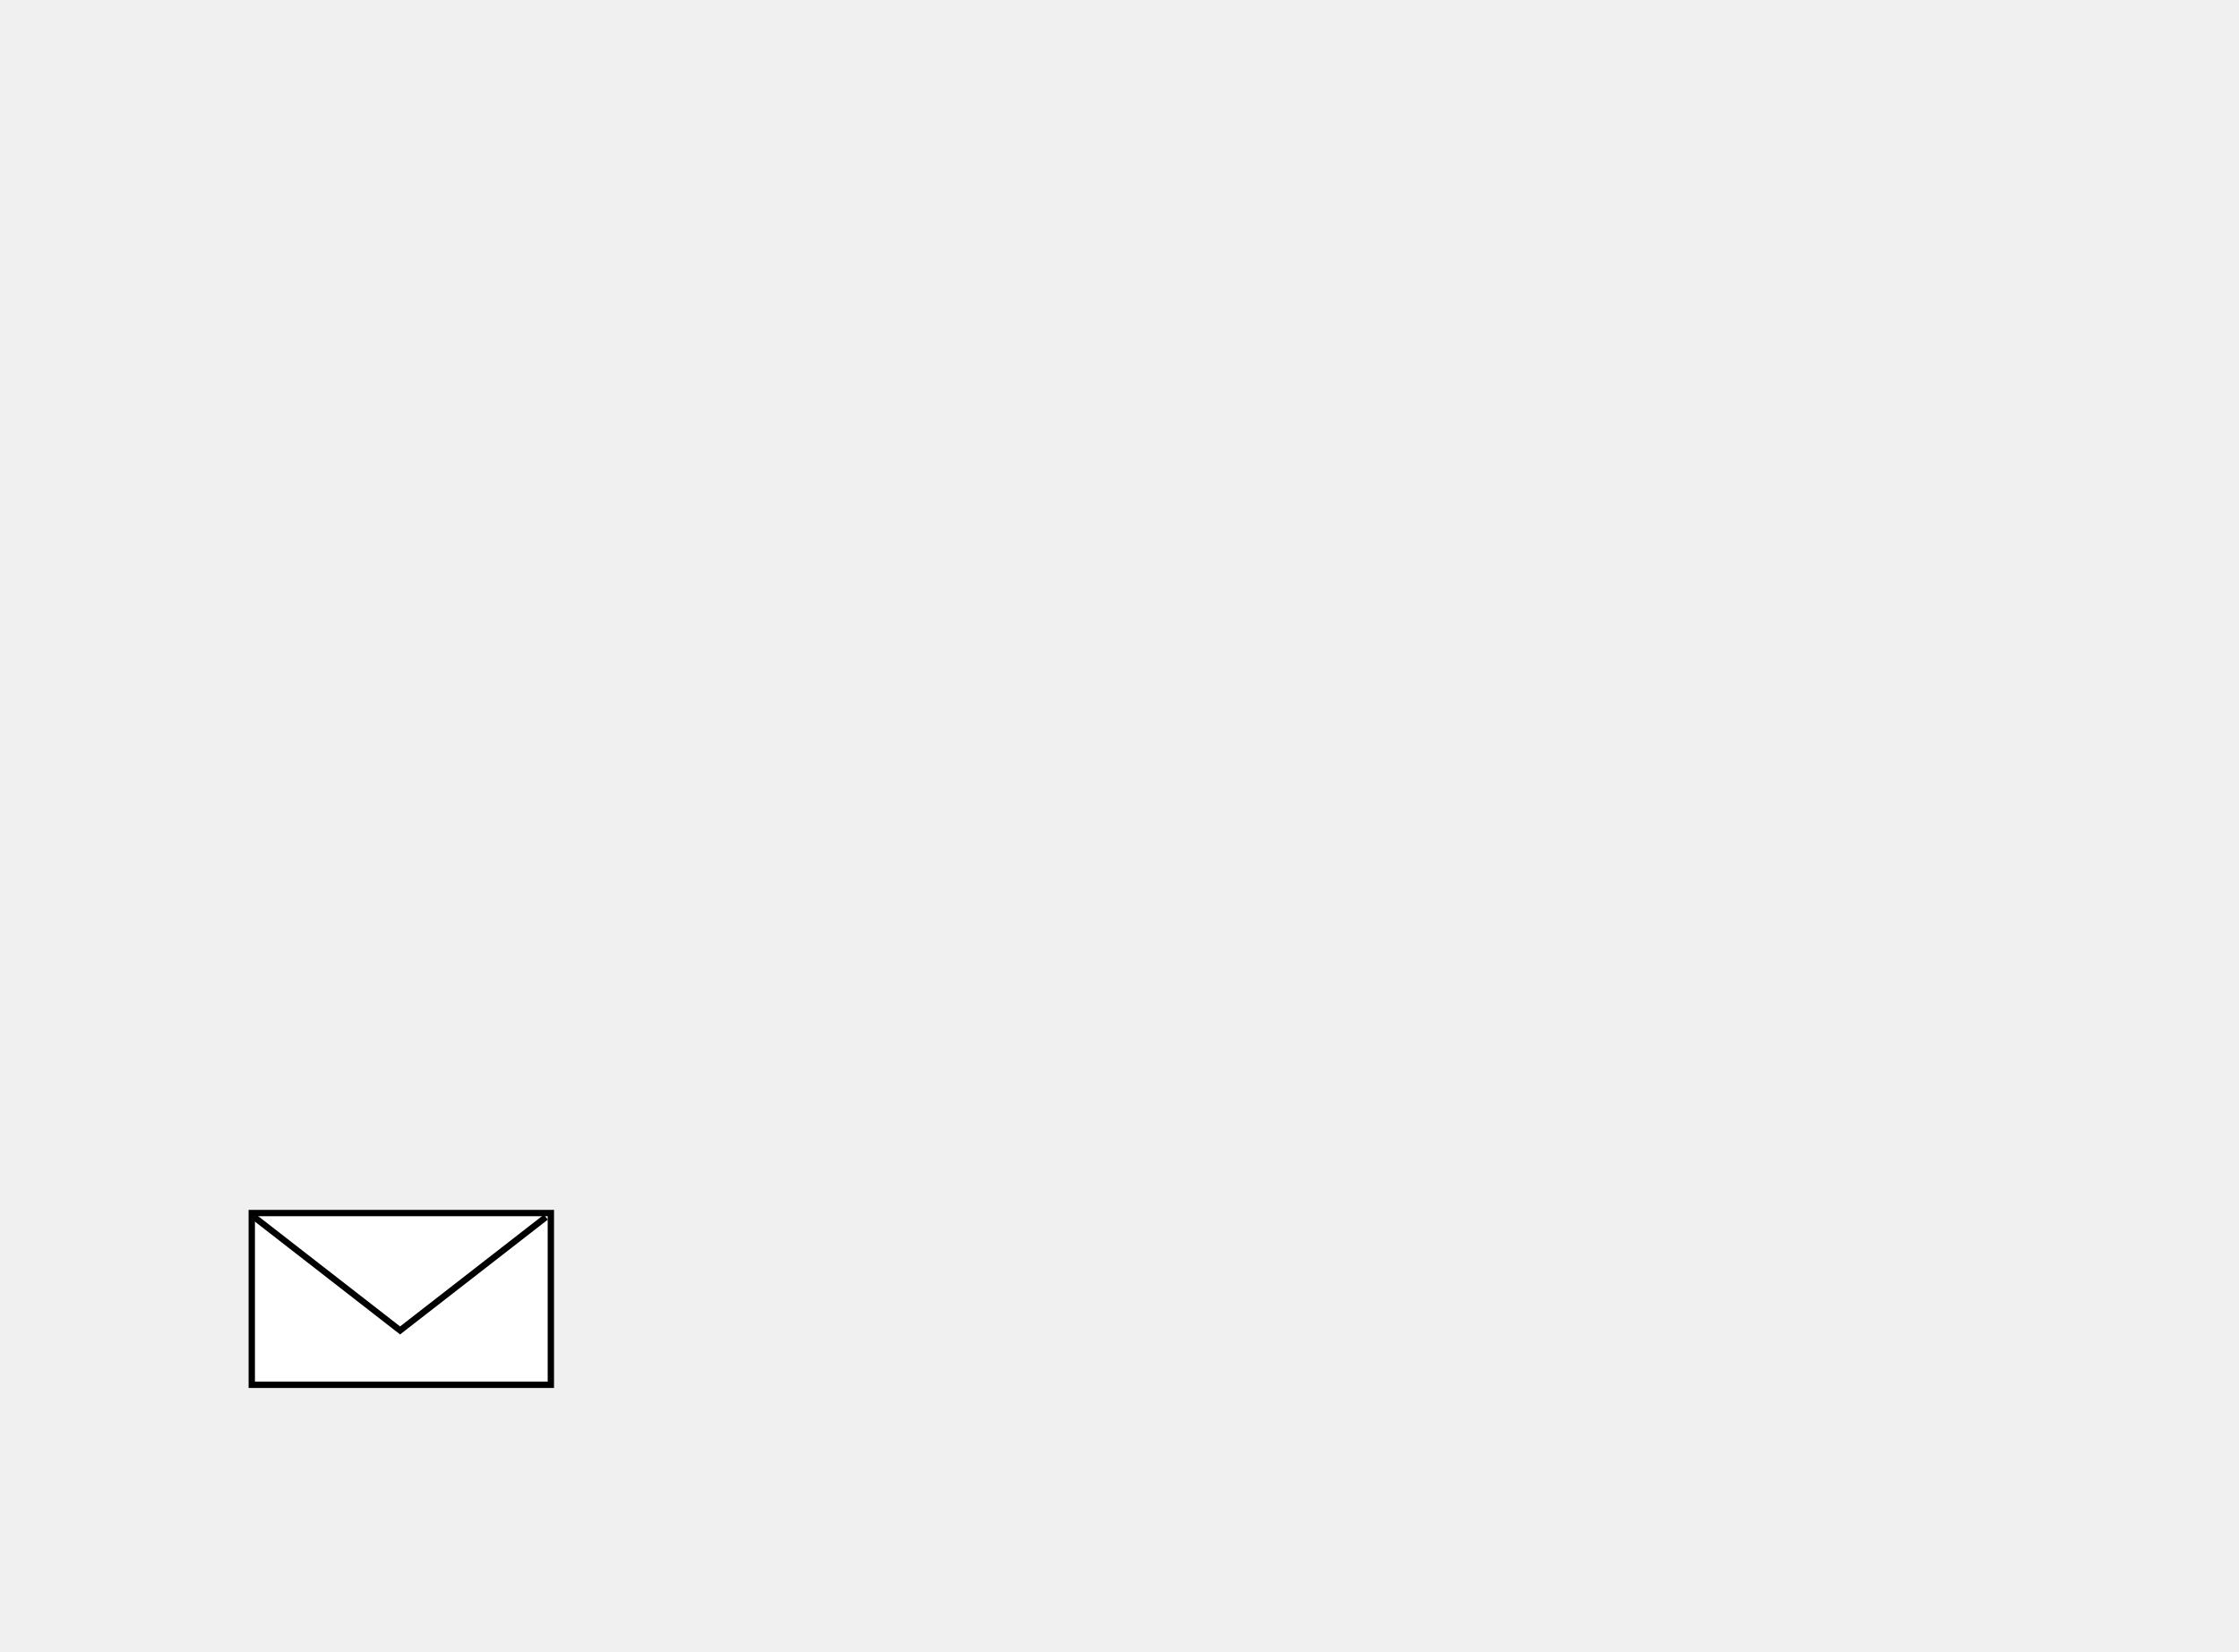
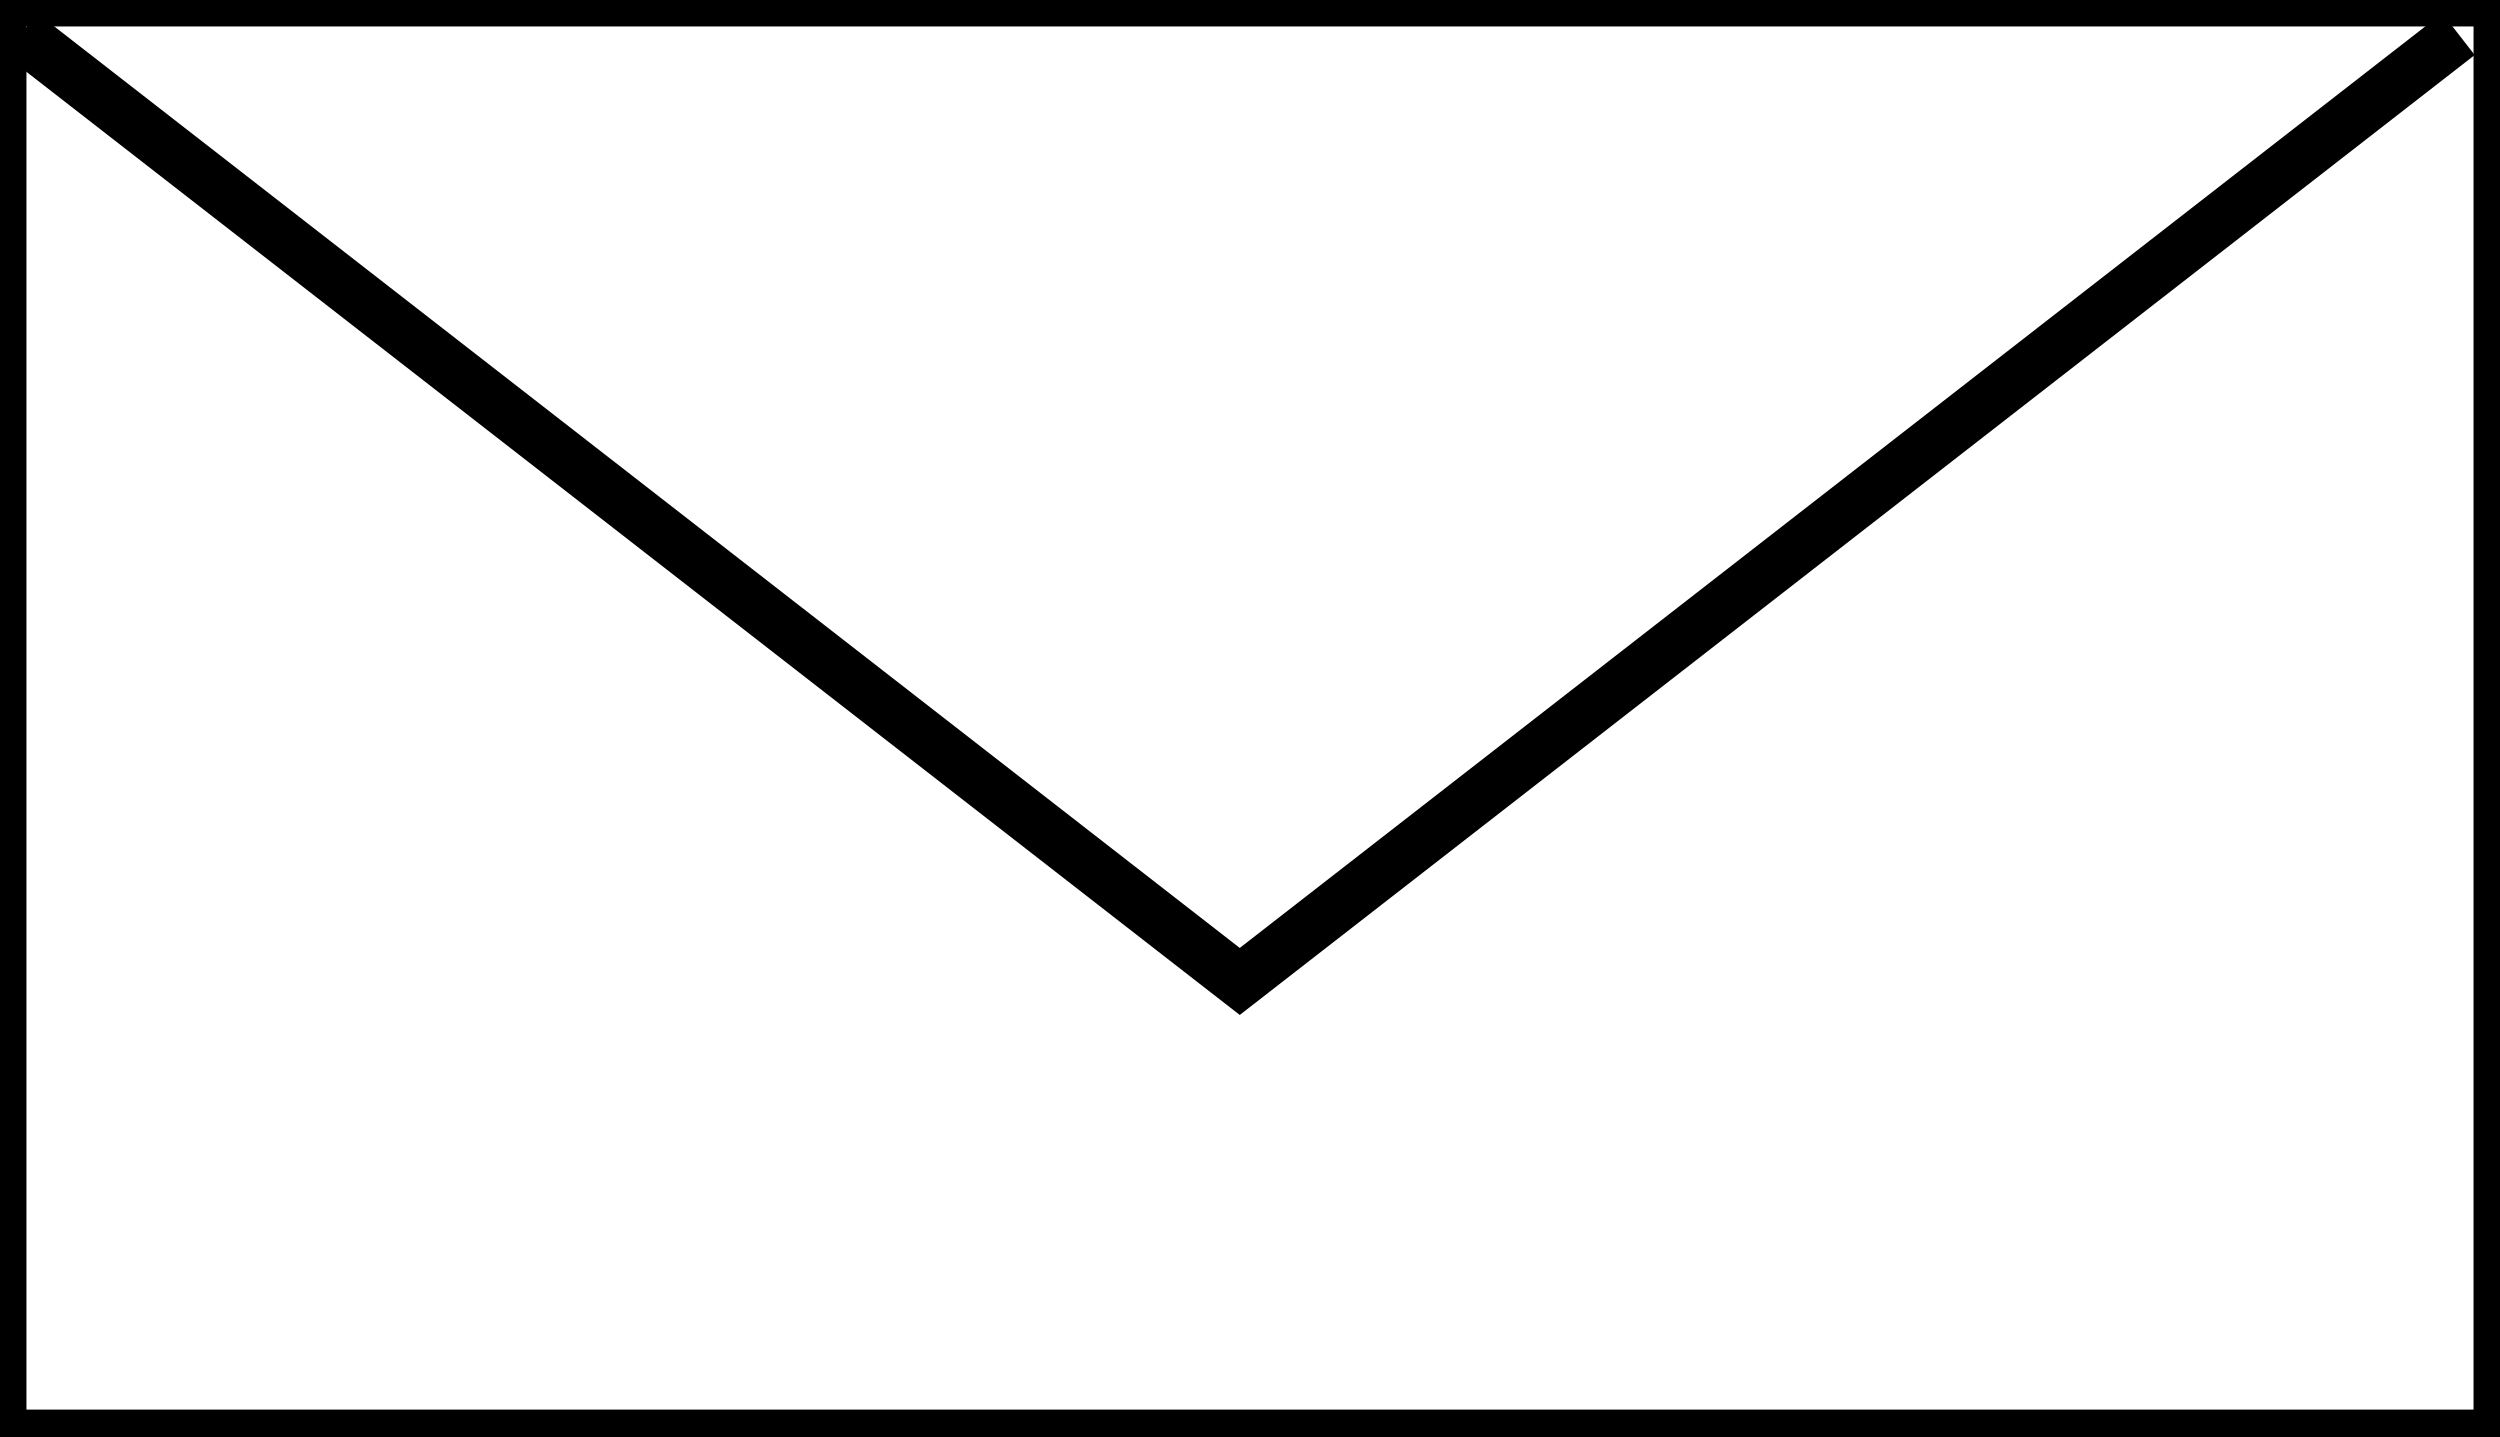
- <svg xmlns="http://www.w3.org/2000/svg" id="Layer_5" data-name="Layer 5" viewBox="0 0 328.95 242.68">
+ <svg xmlns="http://www.w3.org/2000/svg" id="Layer_5" version="1.1" viewBox="0 0 43.94 25.24">
  <defs>
    <style>
-       .cls-1 {
+       .st0 {
        fill: #fff;
      }

-       .cls-1, .cls-2 {
+       .st0, .st1 {
        stroke: #000;
        stroke-miterlimit: 10;
        stroke-width: .93px;
      }

-       .cls-2 {
+       .st1 {
        fill: none;
      }
    </style>
  </defs>
-   <rect class="cls-1" x="36.99" y="178.26" width="43.94" height="25.24" />
-   <path class="cls-2" d="M37.36,178.86h0c7.14,5.55,14.28,11.1,21.42,16.65h0c7.14-5.55,14.28-11.1,21.42-16.65h0" />
+   <rect class="st0" width="43.94" height="25.24" />
+   <path class="st1" d="M.37.6H.37c7.14,5.55,14.28,11.1,21.42,16.65h0c7.14-5.55,14.28-11.1,21.42-16.65h0" />
</svg>
